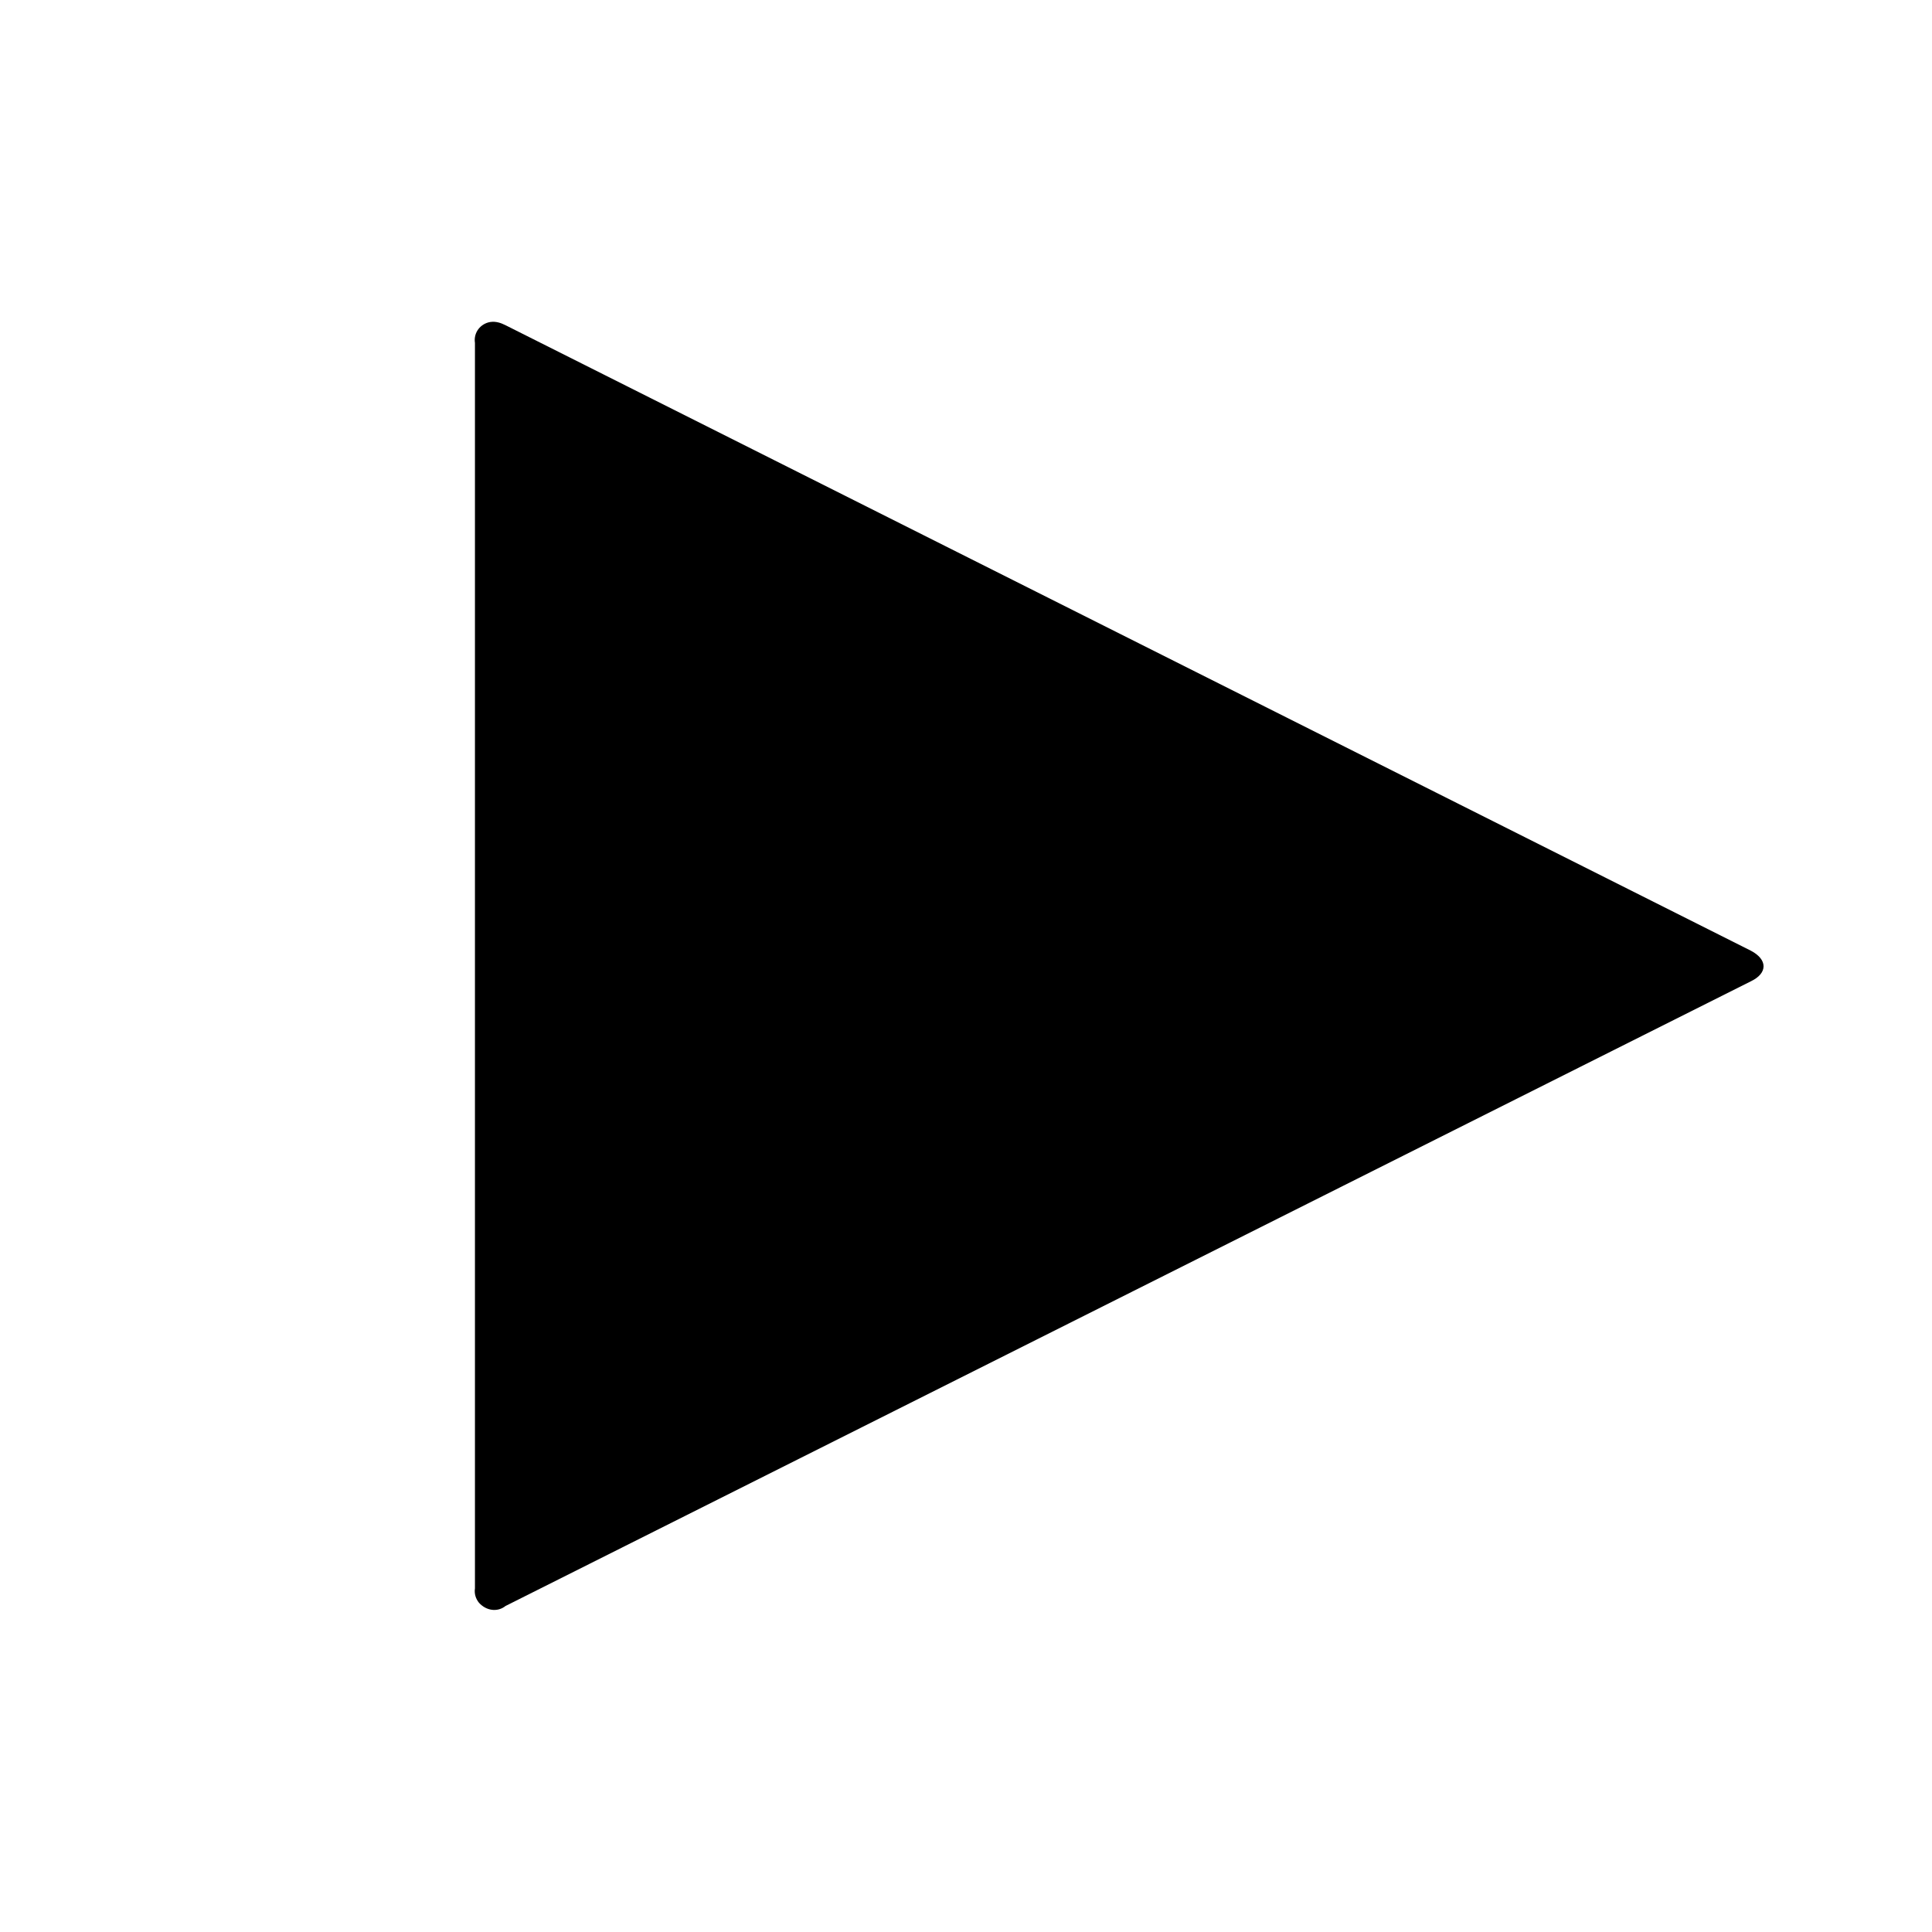
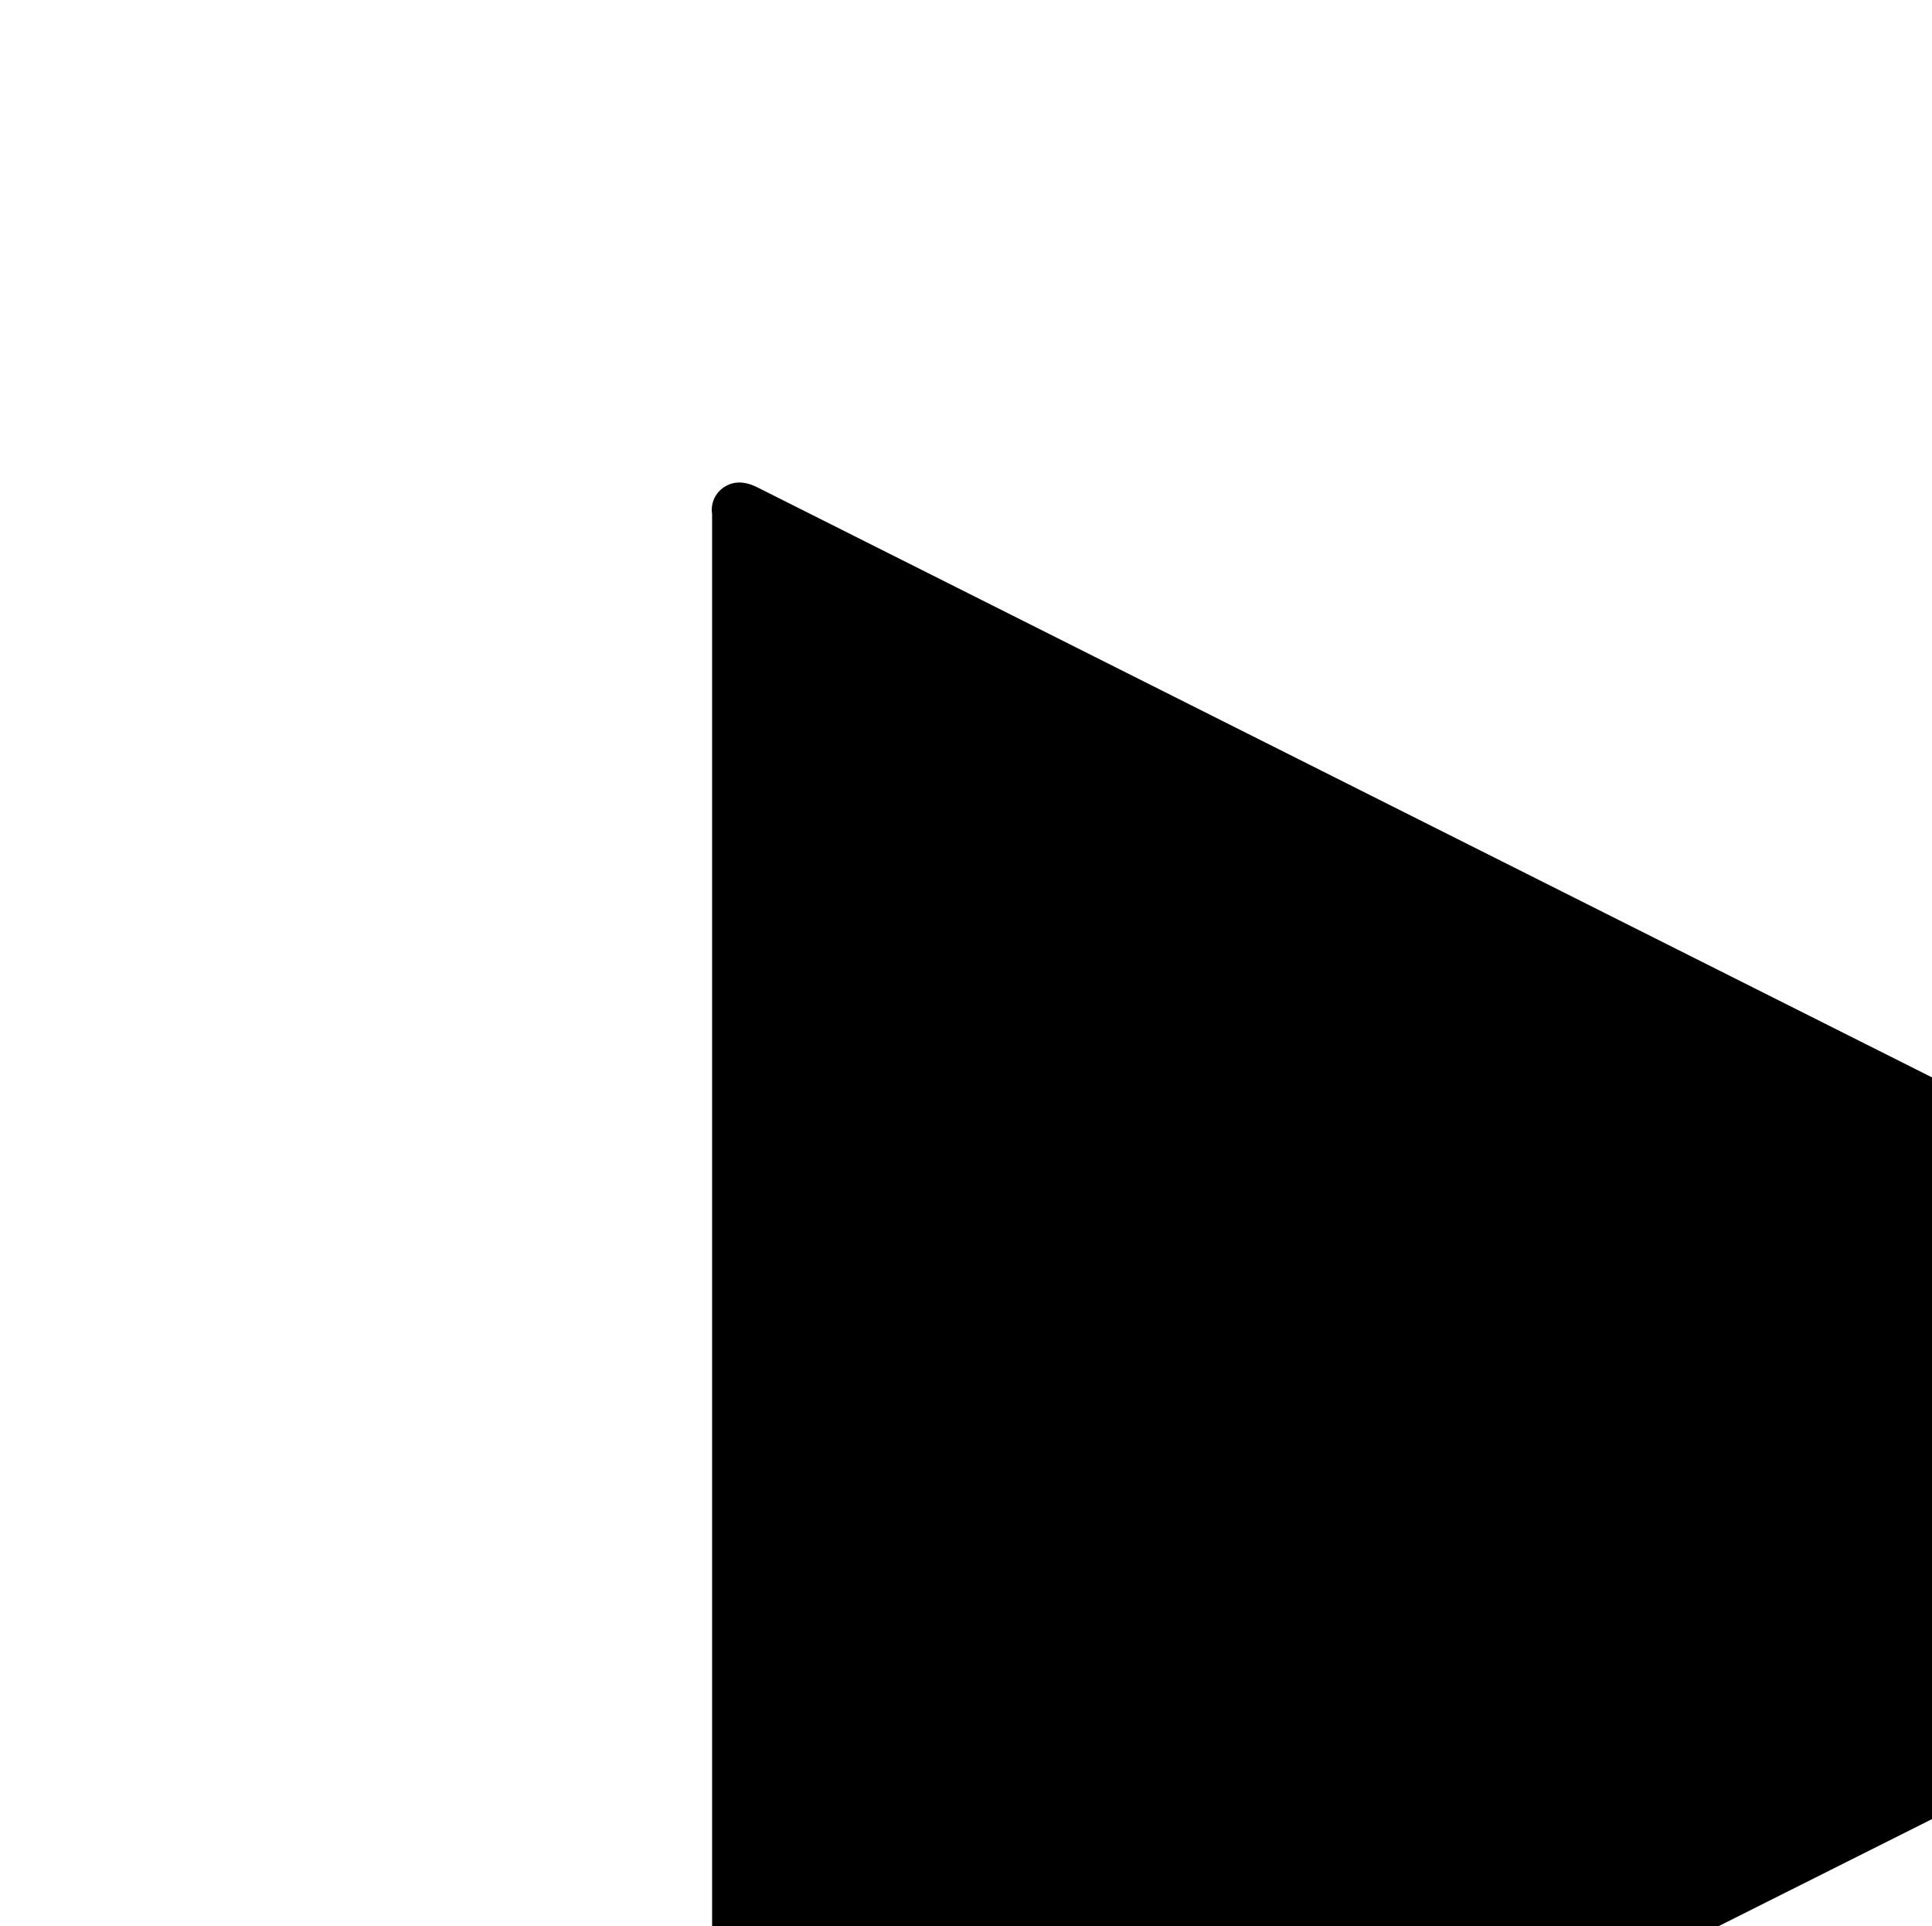
- <svg xmlns="http://www.w3.org/2000/svg" class="jw-svg-icon jw-svg-icon-play" viewBox="0 0 240 240" focusable="false">
+ <svg xmlns="http://www.w3.org/2000/svg" id="jw-svg-icon-play">
  <path d="M62.8,199.5c-1,0.8-2.4,0.6-3.3-0.4c-0.4-0.5-0.6-1.1-0.5-1.8V42.6c-0.2-1.3,0.7-2.4,1.9-2.6c0.7-0.1,1.3,0.1,1.9,0.4l154.7,77.7c2.1,1.1,2.1,2.8,0,3.8L62.8,199.5z" />
</svg>
